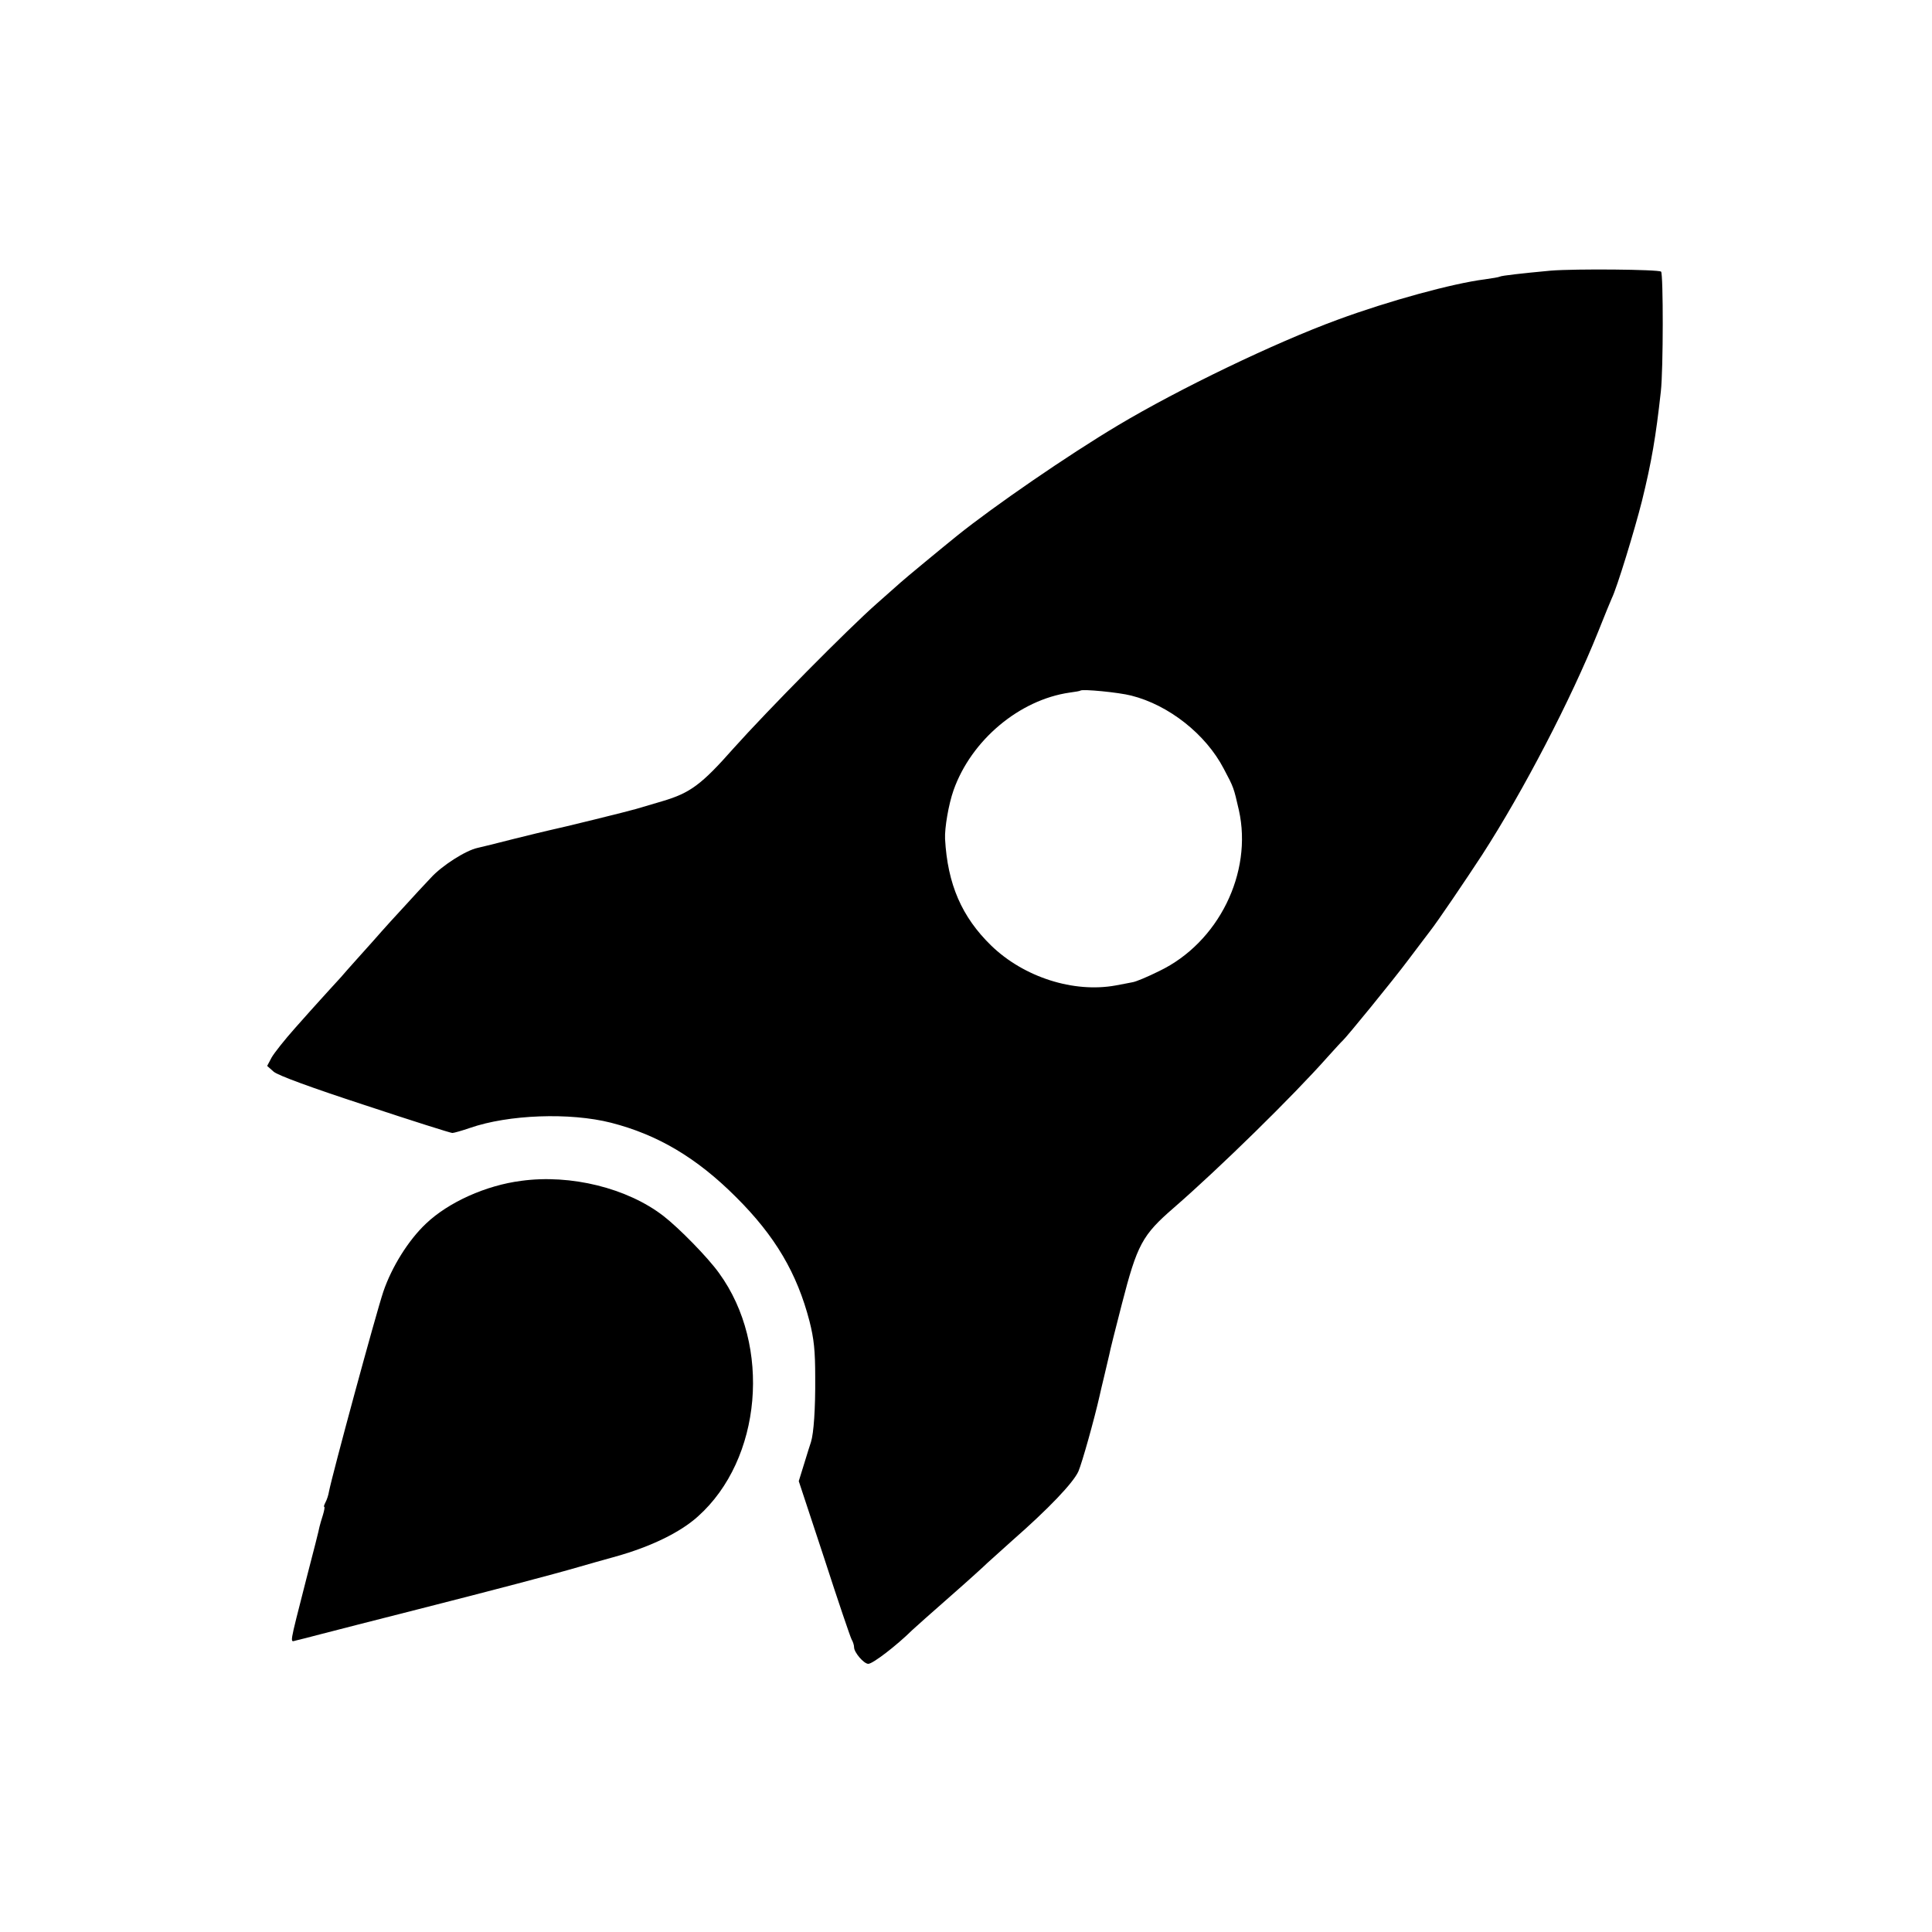
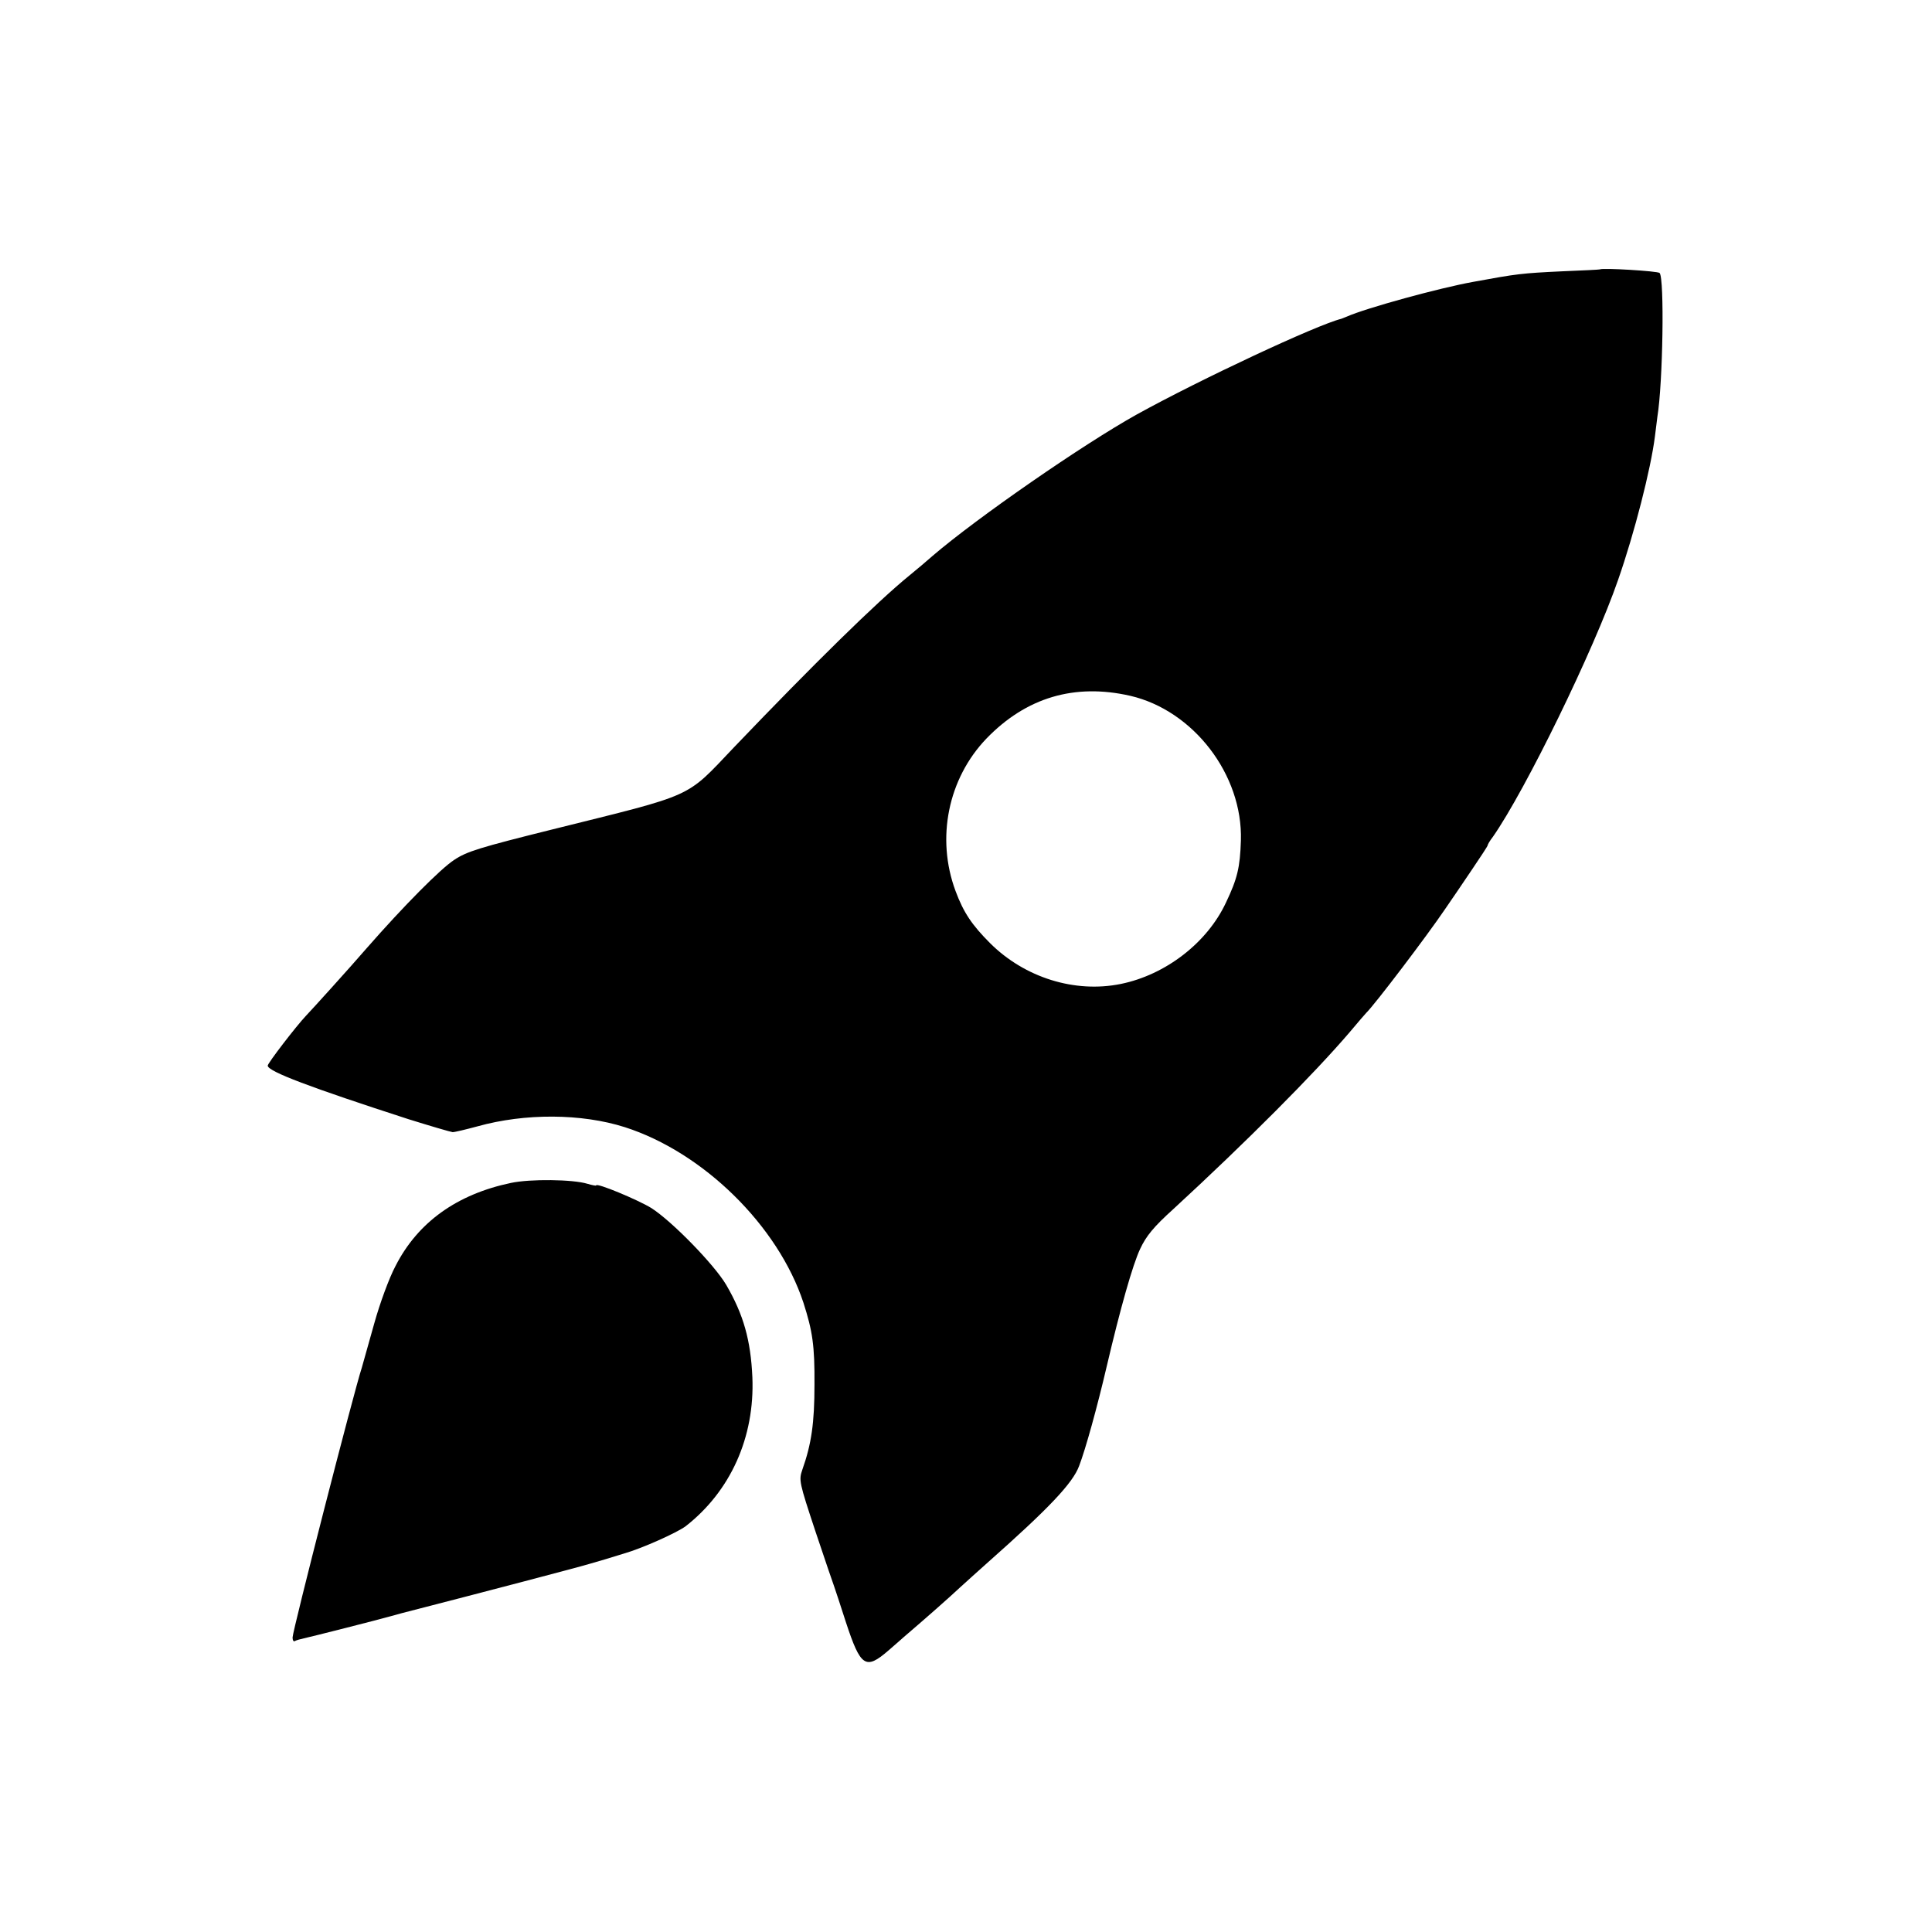
- <svg xmlns="http://www.w3.org/2000/svg" version="1.0" width="21.333" height="21.333" viewBox="0 0 16 16" preserveAspectRatio="xMidYMid meet" id="svg18">
-   <defs id="defs22" />
-   <g transform="matrix(0.002064,0,0,-0.002064,-4.794787,20.79673)" id="g16" style="fill:#000000;stroke:none">
-     <path d="m 8545,8990 c -118,-11 -197,-20 -204,-24 -3,-2 -31,-7 -61,-11 -127,-16 -384,-86 -590,-162 -254,-93 -637,-278 -880,-423 -203,-121 -499,-325 -646,-443 -62,-50 -212,-174 -226,-187 -9,-8 -52,-46 -96,-85 -116,-102 -439,-429 -576,-582 -129,-146 -174,-179 -286,-212 -41,-12 -88,-26 -105,-31 -26,-8 -297,-75 -350,-86 -11,-2 -74,-18 -140,-34 -66,-17 -131,-33 -145,-36 -48,-10 -145,-72 -189,-121 -25,-26 -70,-75 -100,-108 -31,-33 -90,-98 -131,-145 -41,-46 -100,-111 -129,-145 -30,-33 -67,-73 -82,-90 -15,-16 -61,-68 -102,-114 -41,-46 -83,-99 -94,-118 l -18,-34 26,-23 c 17,-15 151,-64 365,-134 187,-62 345,-112 352,-112 6,0 38,9 70,20 155,54 402,63 567,21 187,-48 343,-140 501,-298 158,-157 245,-306 295,-498 18,-71 23,-118 23,-225 1,-127 -6,-225 -17,-260 -3,-8 -15,-47 -27,-86 l -22,-71 102,-309 c 55,-170 105,-317 110,-326 6,-10 10,-24 10,-32 0,-20 39,-66 57,-66 18,0 112,72 177,136 12,11 80,72 151,134 72,63 139,124 150,135 12,11 57,51 100,90 146,128 244,231 265,277 15,35 64,210 85,303 2,11 11,47 19,81 8,34 17,72 20,85 2,13 25,104 50,201 62,241 82,278 209,388 183,159 477,447 617,605 30,33 56,62 60,65 14,12 202,242 264,325 37,50 77,101 87,115 30,38 143,205 209,306 166,257 357,625 465,894 25,63 50,124 55,135 21,42 92,275 121,390 39,158 56,259 76,440 10,89 10,471 1,481 -10,9 -344,12 -443,4 z M 6862,7285 c 151,-38 299,-155 371,-293 41,-77 40,-76 61,-167 56,-251 -82,-531 -319,-645 -46,-23 -94,-43 -107,-45 -13,-3 -43,-8 -68,-13 -169,-31 -369,33 -500,160 -118,115 -175,246 -185,428 -2,44 14,138 34,195 71,201 264,363 466,392 22,3 41,6 43,8 8,7 153,-7 204,-20 z" id="path12" />
-     <path d="m 4415,5338 c -142,-18 -293,-86 -383,-172 -70,-66 -137,-173 -171,-273 -31,-93 -204,-731 -218,-802 -2,-13 -8,-32 -14,-43 -5,-10 -8,-18 -5,-18 3,0 0,-15 -5,-32 -6,-18 -12,-40 -14,-48 -1,-8 -25,-103 -53,-210 -71,-279 -66,-251 -40,-246 13,3 57,14 98,25 41,11 219,56 395,101 283,72 539,139 645,170 19,6 85,24 145,41 139,39 257,96 328,160 257,229 297,686 85,977 -45,63 -161,181 -223,229 -145,112 -372,168 -570,141 z" id="path14" />
+ <svg xmlns="http://www.w3.org/2000/svg" version="1.0" width="700pt" height="700pt" viewBox="0 0 700 700" preserveAspectRatio="xMidYMid meet">
+   <g transform="translate(0,700) scale(0.1,-0.1)" fill="#000000" stroke="none">
+     <path d="M5797 6024 c-1 -1 -63 -4 -137 -7 -147 -7 -163 -9 -321 -38 -123 -22 -389 -95 -459 -126 -8 -3 -17 -7 -20 -8 -89 -22 -510 -219 -740 -346 -196 -109 -580 -375 -741 -513 -19 -17 -57 -49 -84 -71 -118 -96 -347 -321 -635 -622 -179 -188 -136 -168 -658 -298 -265 -66 -311 -80 -357 -111 -49 -32 -182 -166 -316 -319 -64 -74 -198 -222 -221 -246 -35 -37 -138 -171 -138 -180 0 -21 155 -79 510 -194 80 -25 152 -46 160 -47 8 0 49 10 90 21 172 48 377 47 534 -3 284 -91 555 -357 647 -636 33 -103 41 -155 40 -297 0 -139 -11 -215 -44 -308 -13 -38 -12 -44 48 -225 34 -102 65 -192 68 -200 3 -8 22 -66 42 -128 53 -161 71 -174 154 -102 9 8 35 30 56 49 75 64 168 146 204 180 20 18 65 59 100 90 220 195 308 287 331 350 23 60 65 211 100 361 49 209 94 368 121 425 22 47 49 80 121 145 264 243 508 488 638 640 30 36 57 67 60 70 31 30 220 279 285 375 23 33 67 98 98 144 31 46 57 85 57 88 0 3 8 17 19 31 118 169 366 677 454 932 59 169 118 400 133 518 3 26 7 58 9 72 20 121 26 503 8 521 -7 7 -208 19 -216 13z m-1702 -1545 c229 -53 408 -286 401 -524 -3 -98 -13 -139 -54 -225 -68 -146 -219 -262 -381 -295 -167 -34 -348 23 -473 147 -67 67 -97 112 -126 190 -71 191 -27 407 112 552 144 149 319 201 521 155z" />
+     <path d="M1851 2714 c-195 -41 -337 -142 -418 -301 -23 -43 -57 -136 -77 -208 -20 -71 -40 -143 -45 -160 -29 -88 -251 -954 -251 -978 0 -10 4 -16 8 -13 5 3 19 7 33 10 20 4 280 70 314 80 6 2 24 6 40 11 307 79 650 169 685 180 25 7 79 23 120 36 67 19 193 76 224 99 163 127 251 323 242 540 -6 134 -32 227 -95 335 -43 73 -196 230 -271 278 -49 30 -200 93 -200 82 0 -2 -15 1 -32 6 -52 16 -207 18 -277 3z" />
  </g>
</svg>
